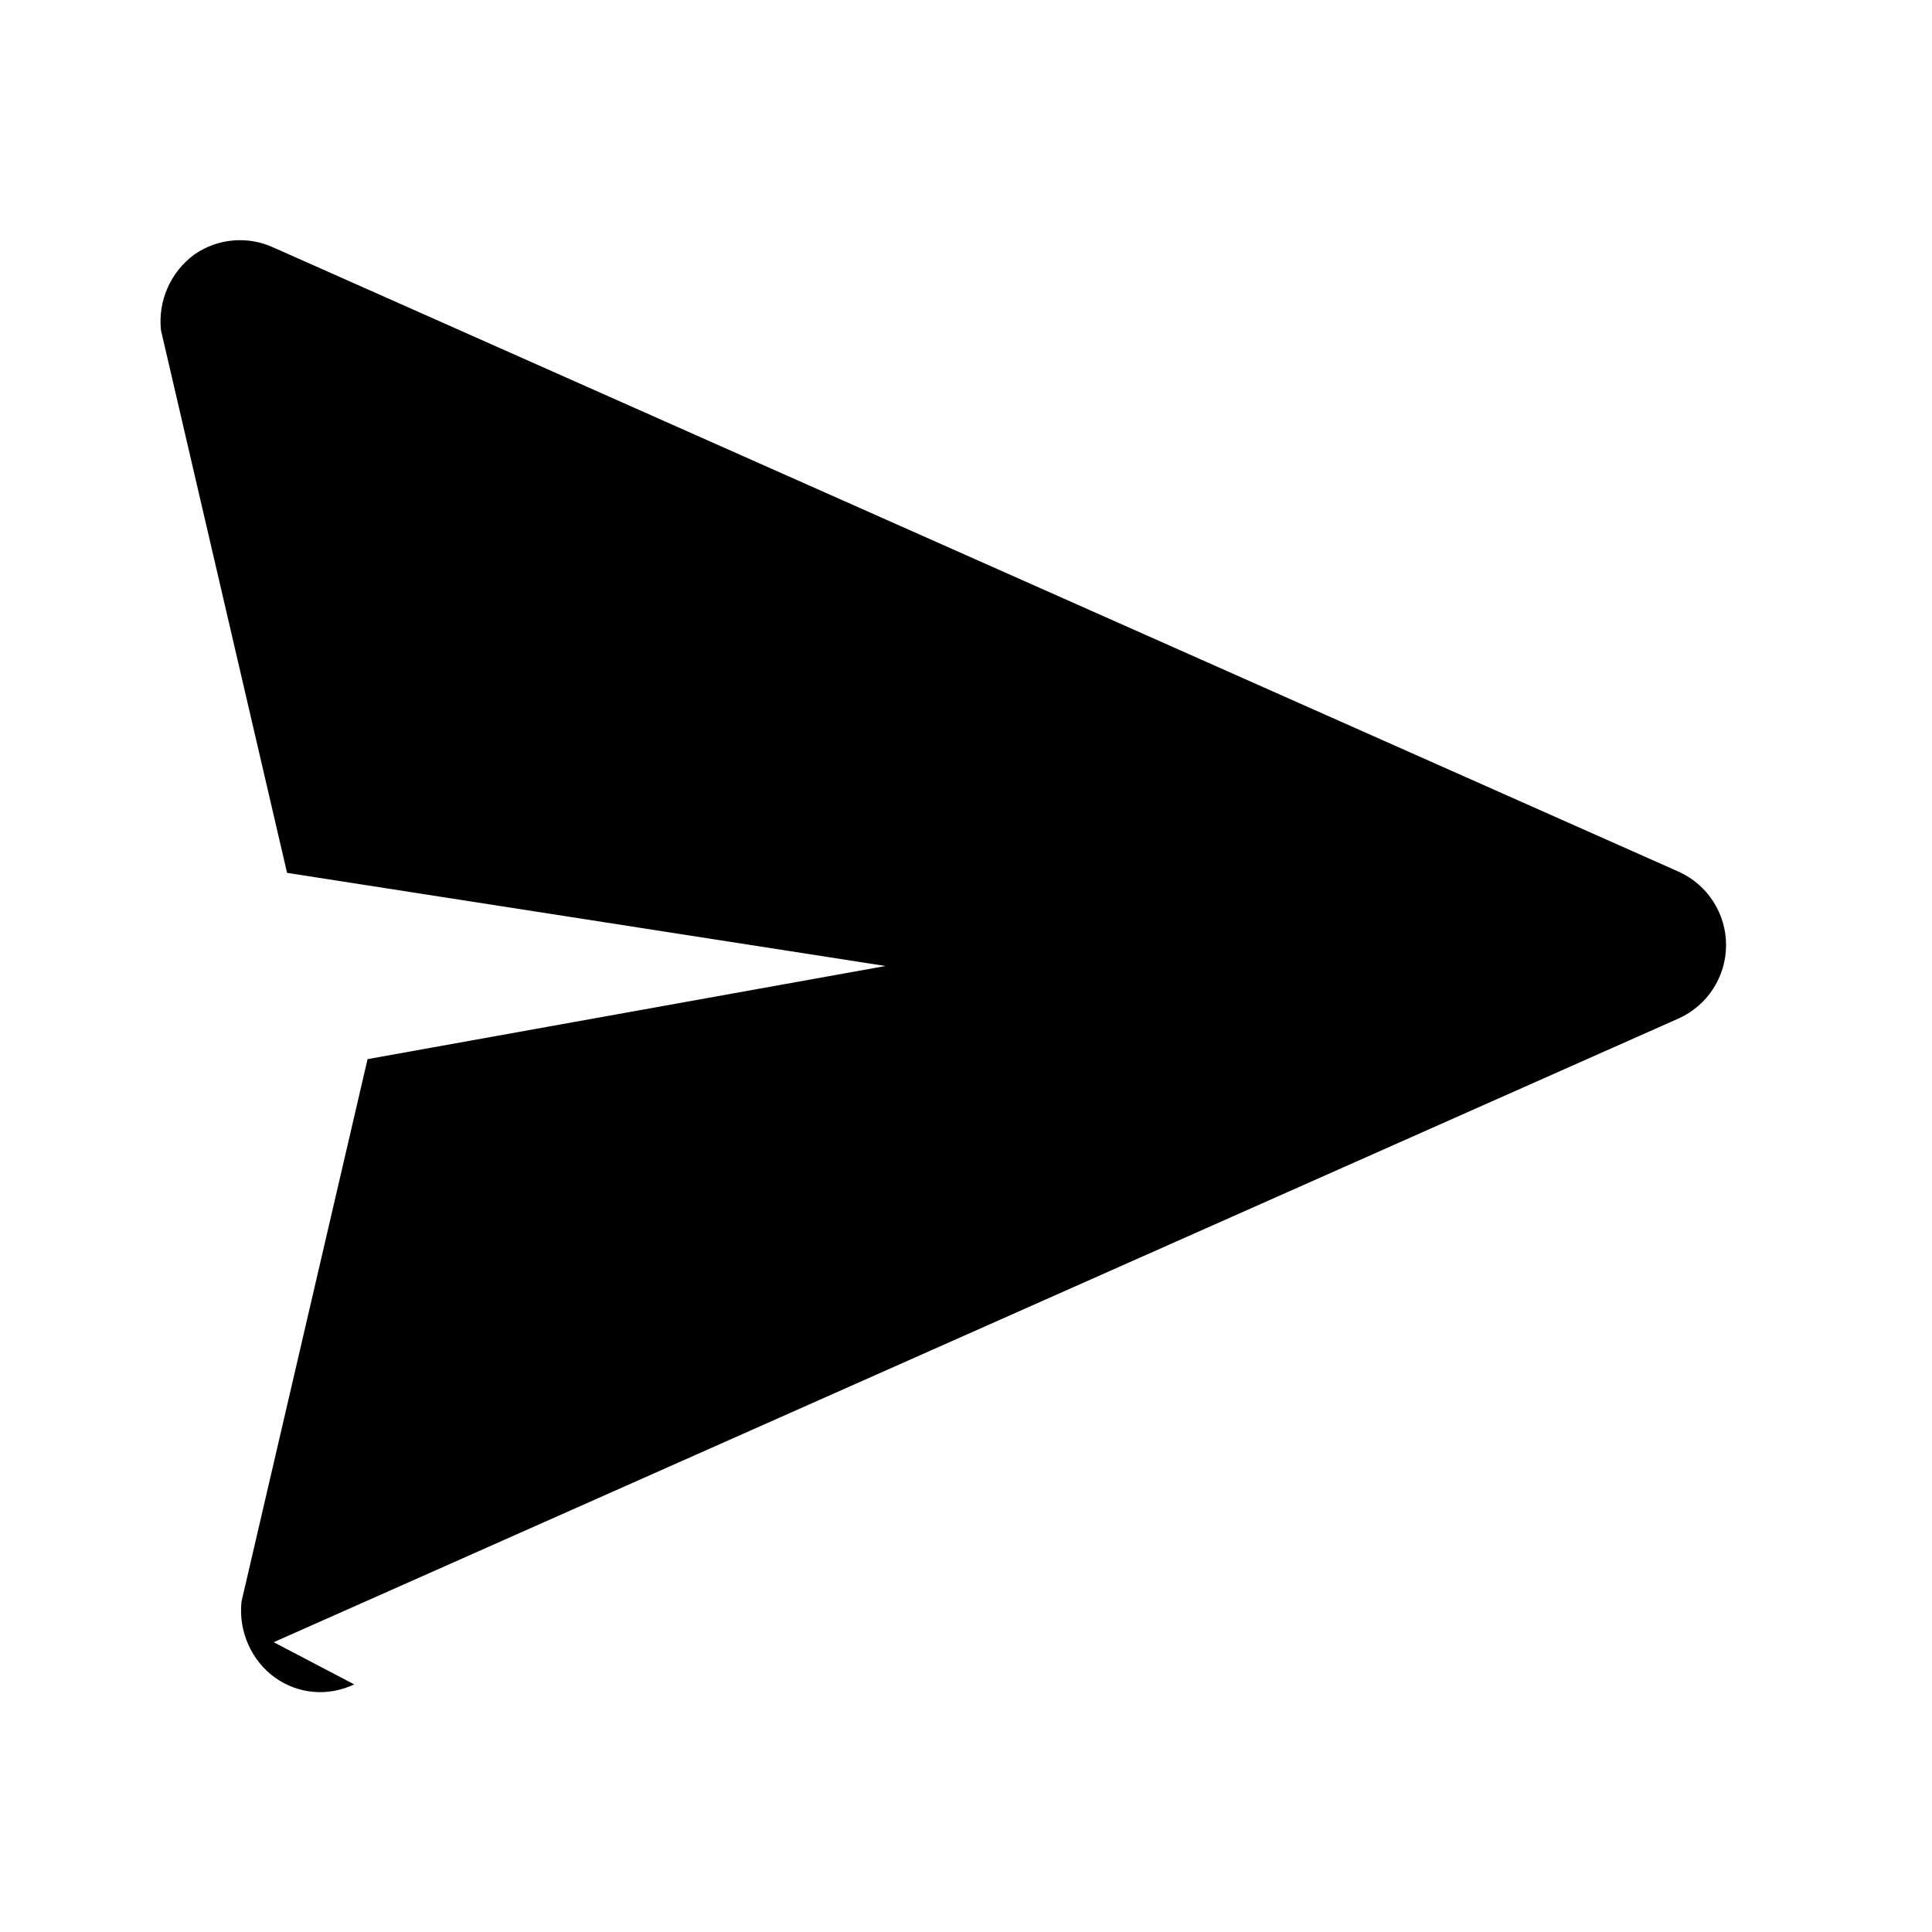
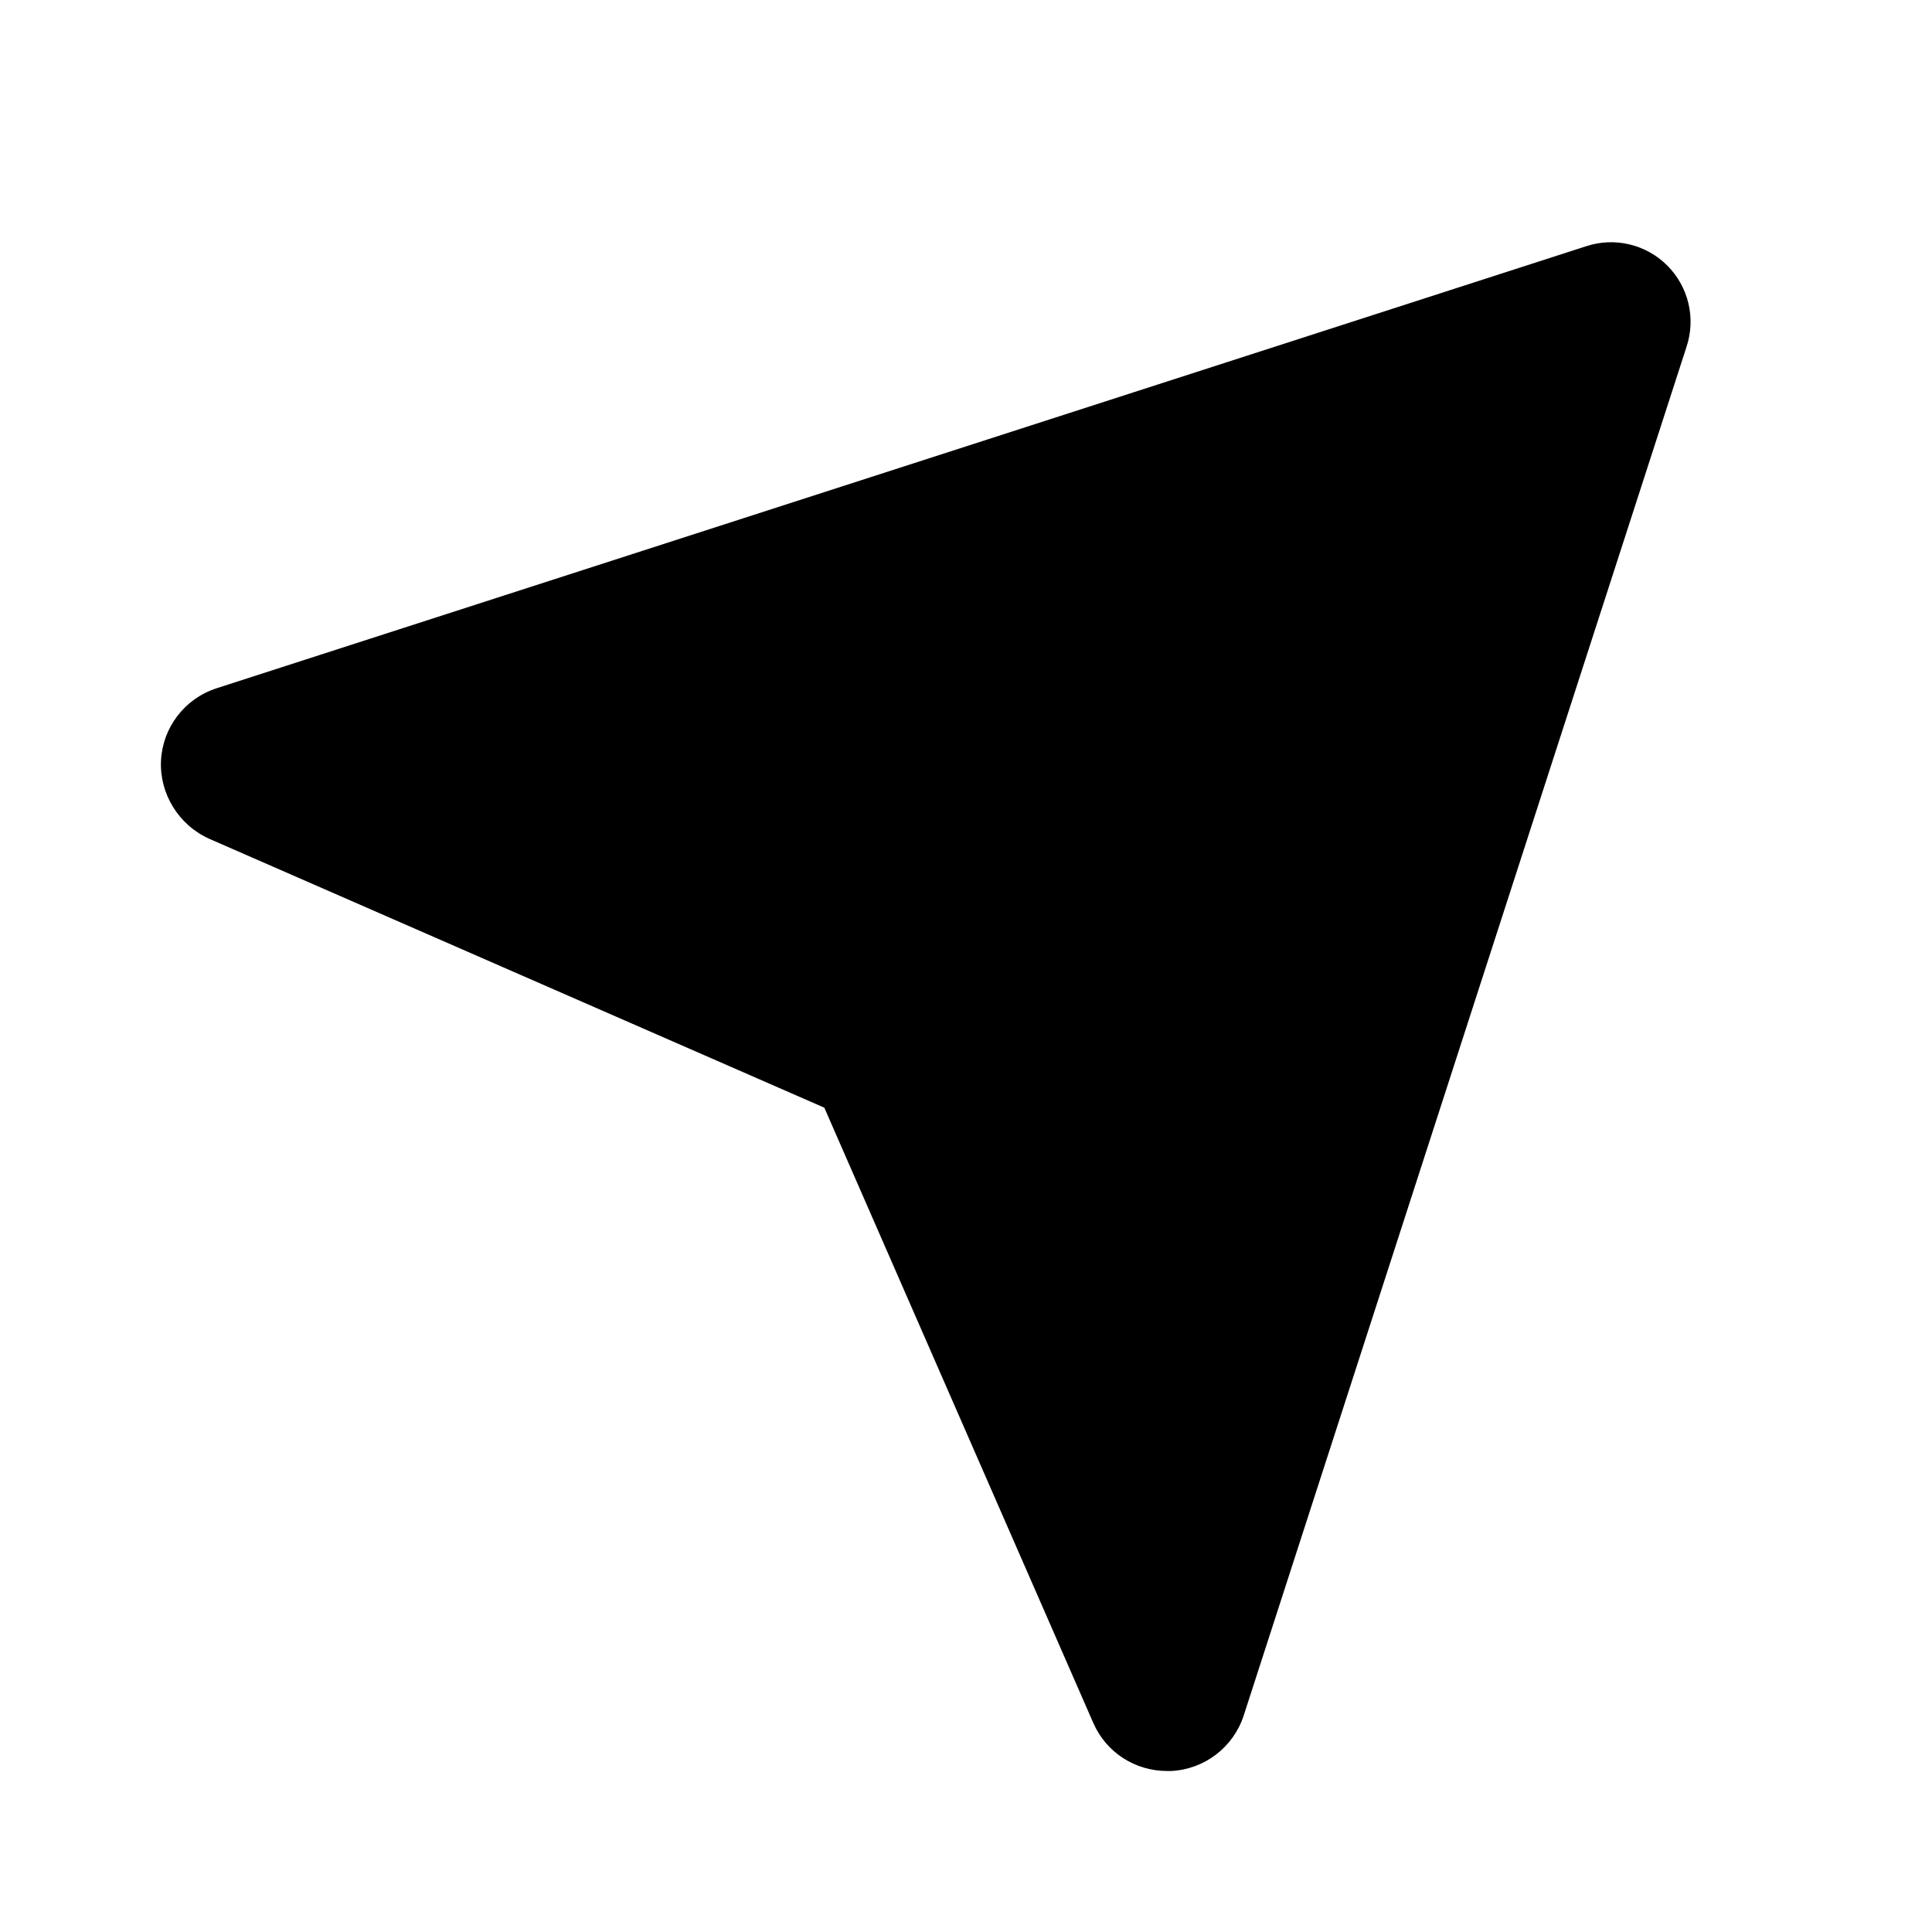
- <svg xmlns="http://www.w3.org/2000/svg" width="20" height="20" viewBox="0 0 24 24">
-   <path fill="currentColor" d="M3.4 20.4l17.452-7.748a1 1 0 0 0 0-1.824L3.4 3.076a.993.993 0 0 0-.982.083a1.03 1.03 0 0 0-.418.945l1.566 6.739L11 12l-6.434 1.157L3 19.896c-.04.373.127.738.418.945c.29.207.663.235.982.083z" />
+ <svg xmlns="http://www.w3.org/2000/svg" viewBox="0 0 24 24">
+   <path fill="currentColor" d="m2.6 10.42l7.64 3.34l3.34 7.64c.16.37.52.6.92.6h.05a1 1 0 0 0 .9-.69l5.5-17a.988.988 0 0 0-1.25-1.25L2.69 8.55c-.4.13-.67.49-.69.9s.22.8.6.97" />
</svg>
